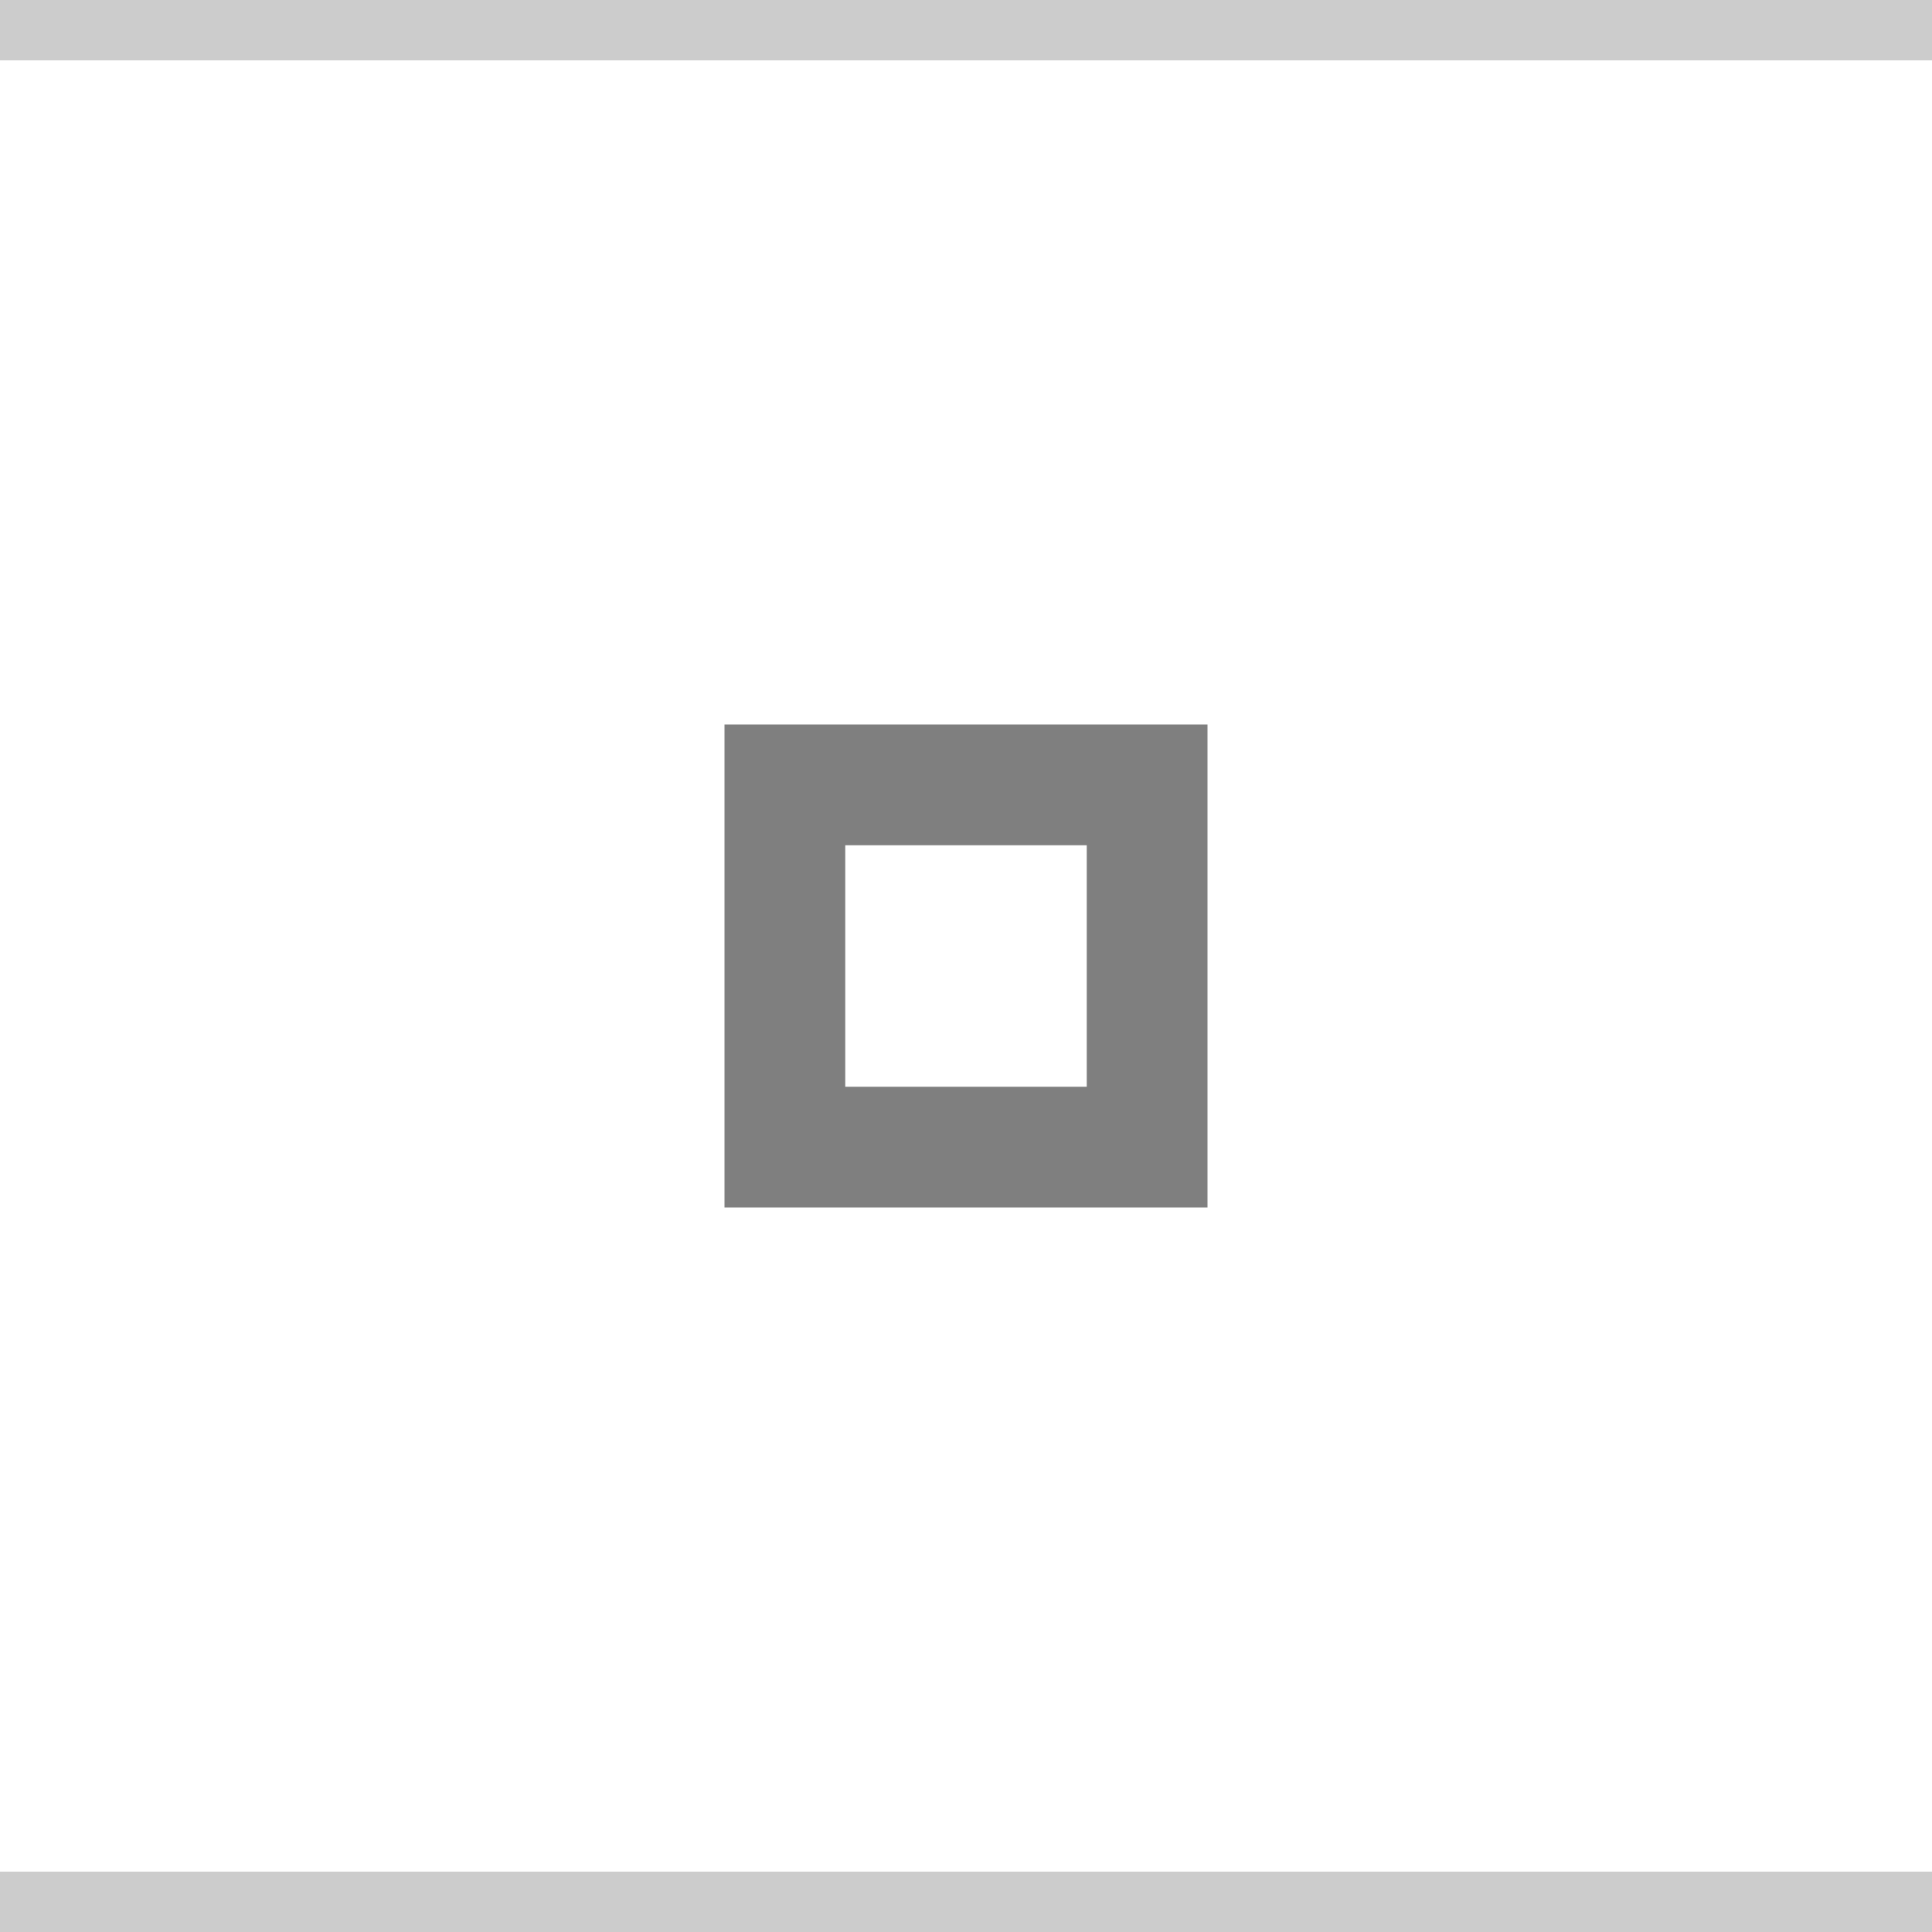
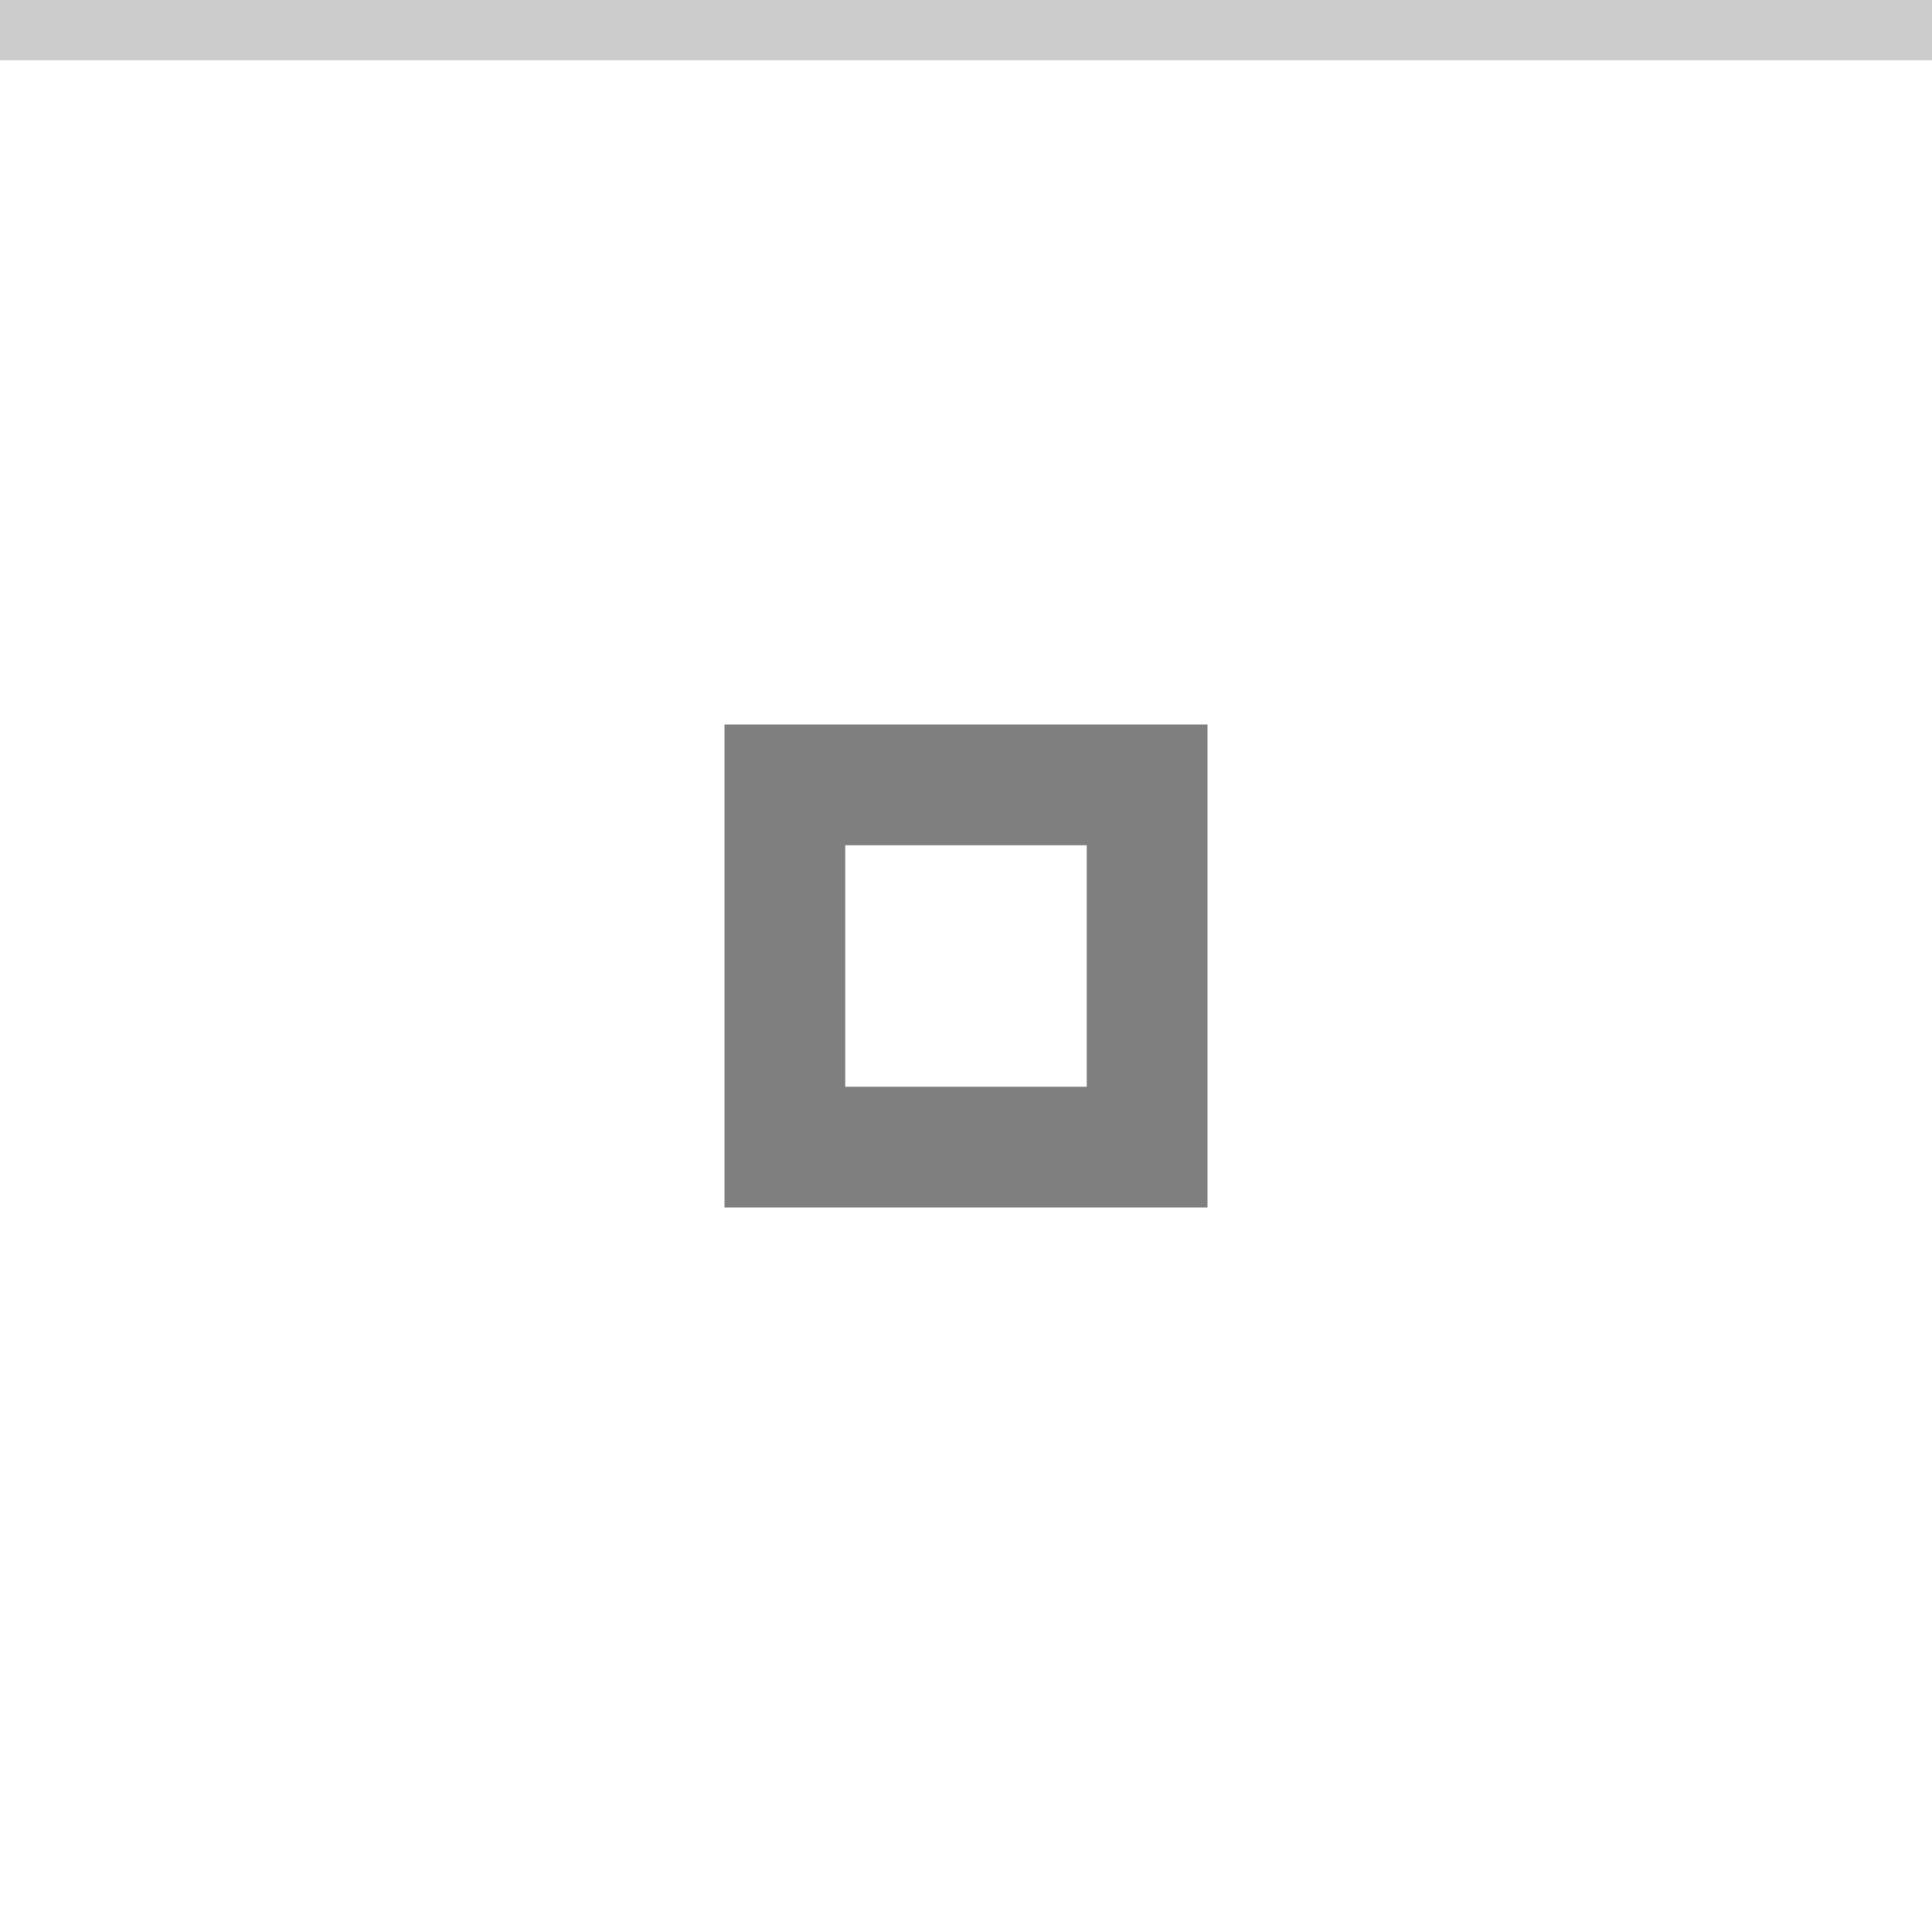
<svg xmlns="http://www.w3.org/2000/svg" width="32" height="32" viewBox="0 0 32 32" version="1.1" id="svg12">
  <defs id="defs16" />
  <rect width="32" height="32" fill="#D6D6D6" id="rect2" style="fill:#ffffff;fill-opacity:1" />
  <g style="opacity:0.5" fill="#000000" opacity="0.38" id="g10">
    <circle cx="16" cy="16" r="12" opacity="0" id="circle6" />
    <path d="m12 12v8h8v-8zm2 2h4v4h-4z" id="path8" />
  </g>
  <rect width="32" height="1" fill="#FFFFFF" fill-opacity="0.4" id="rect166" style="opacity:0.2;fill:#000000;fill-opacity:1" x="0" y="0" />
-   <rect width="32" height="1" fill="#FFFFFF" fill-opacity="0.4" id="rect166-2" style="opacity:0.2;fill:#000000;fill-opacity:1" x="0" y="31" />
</svg>
